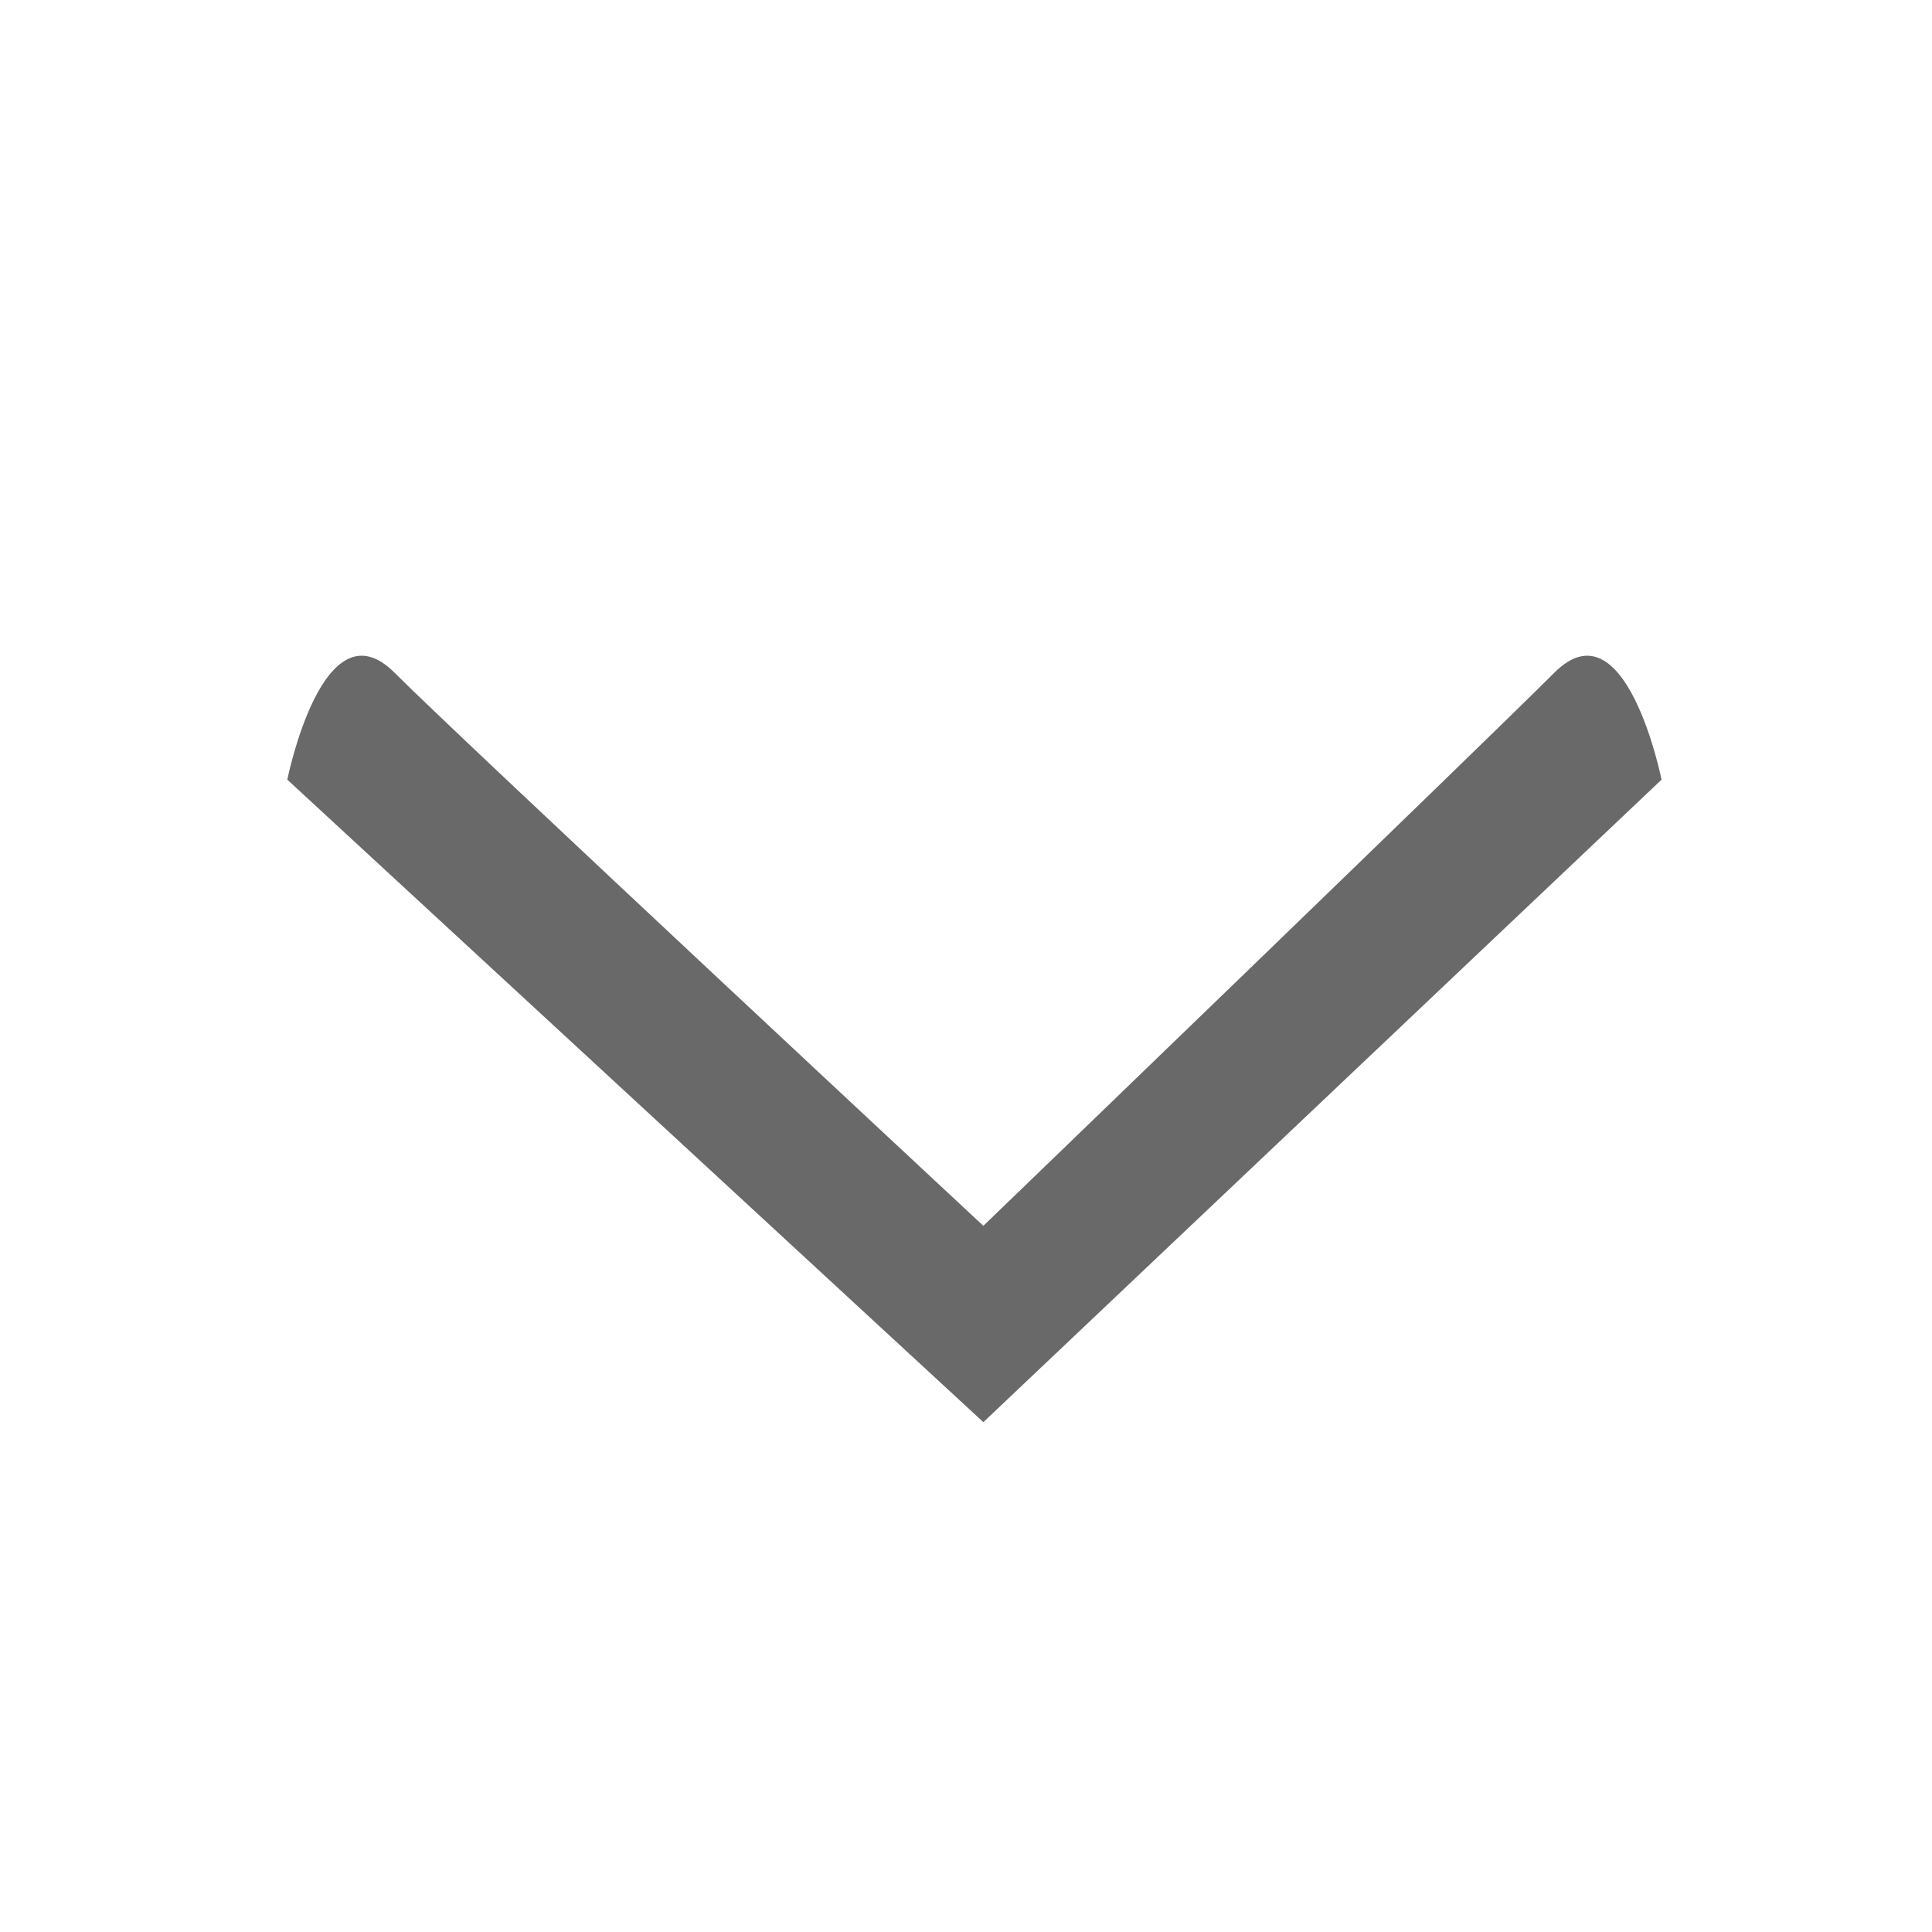
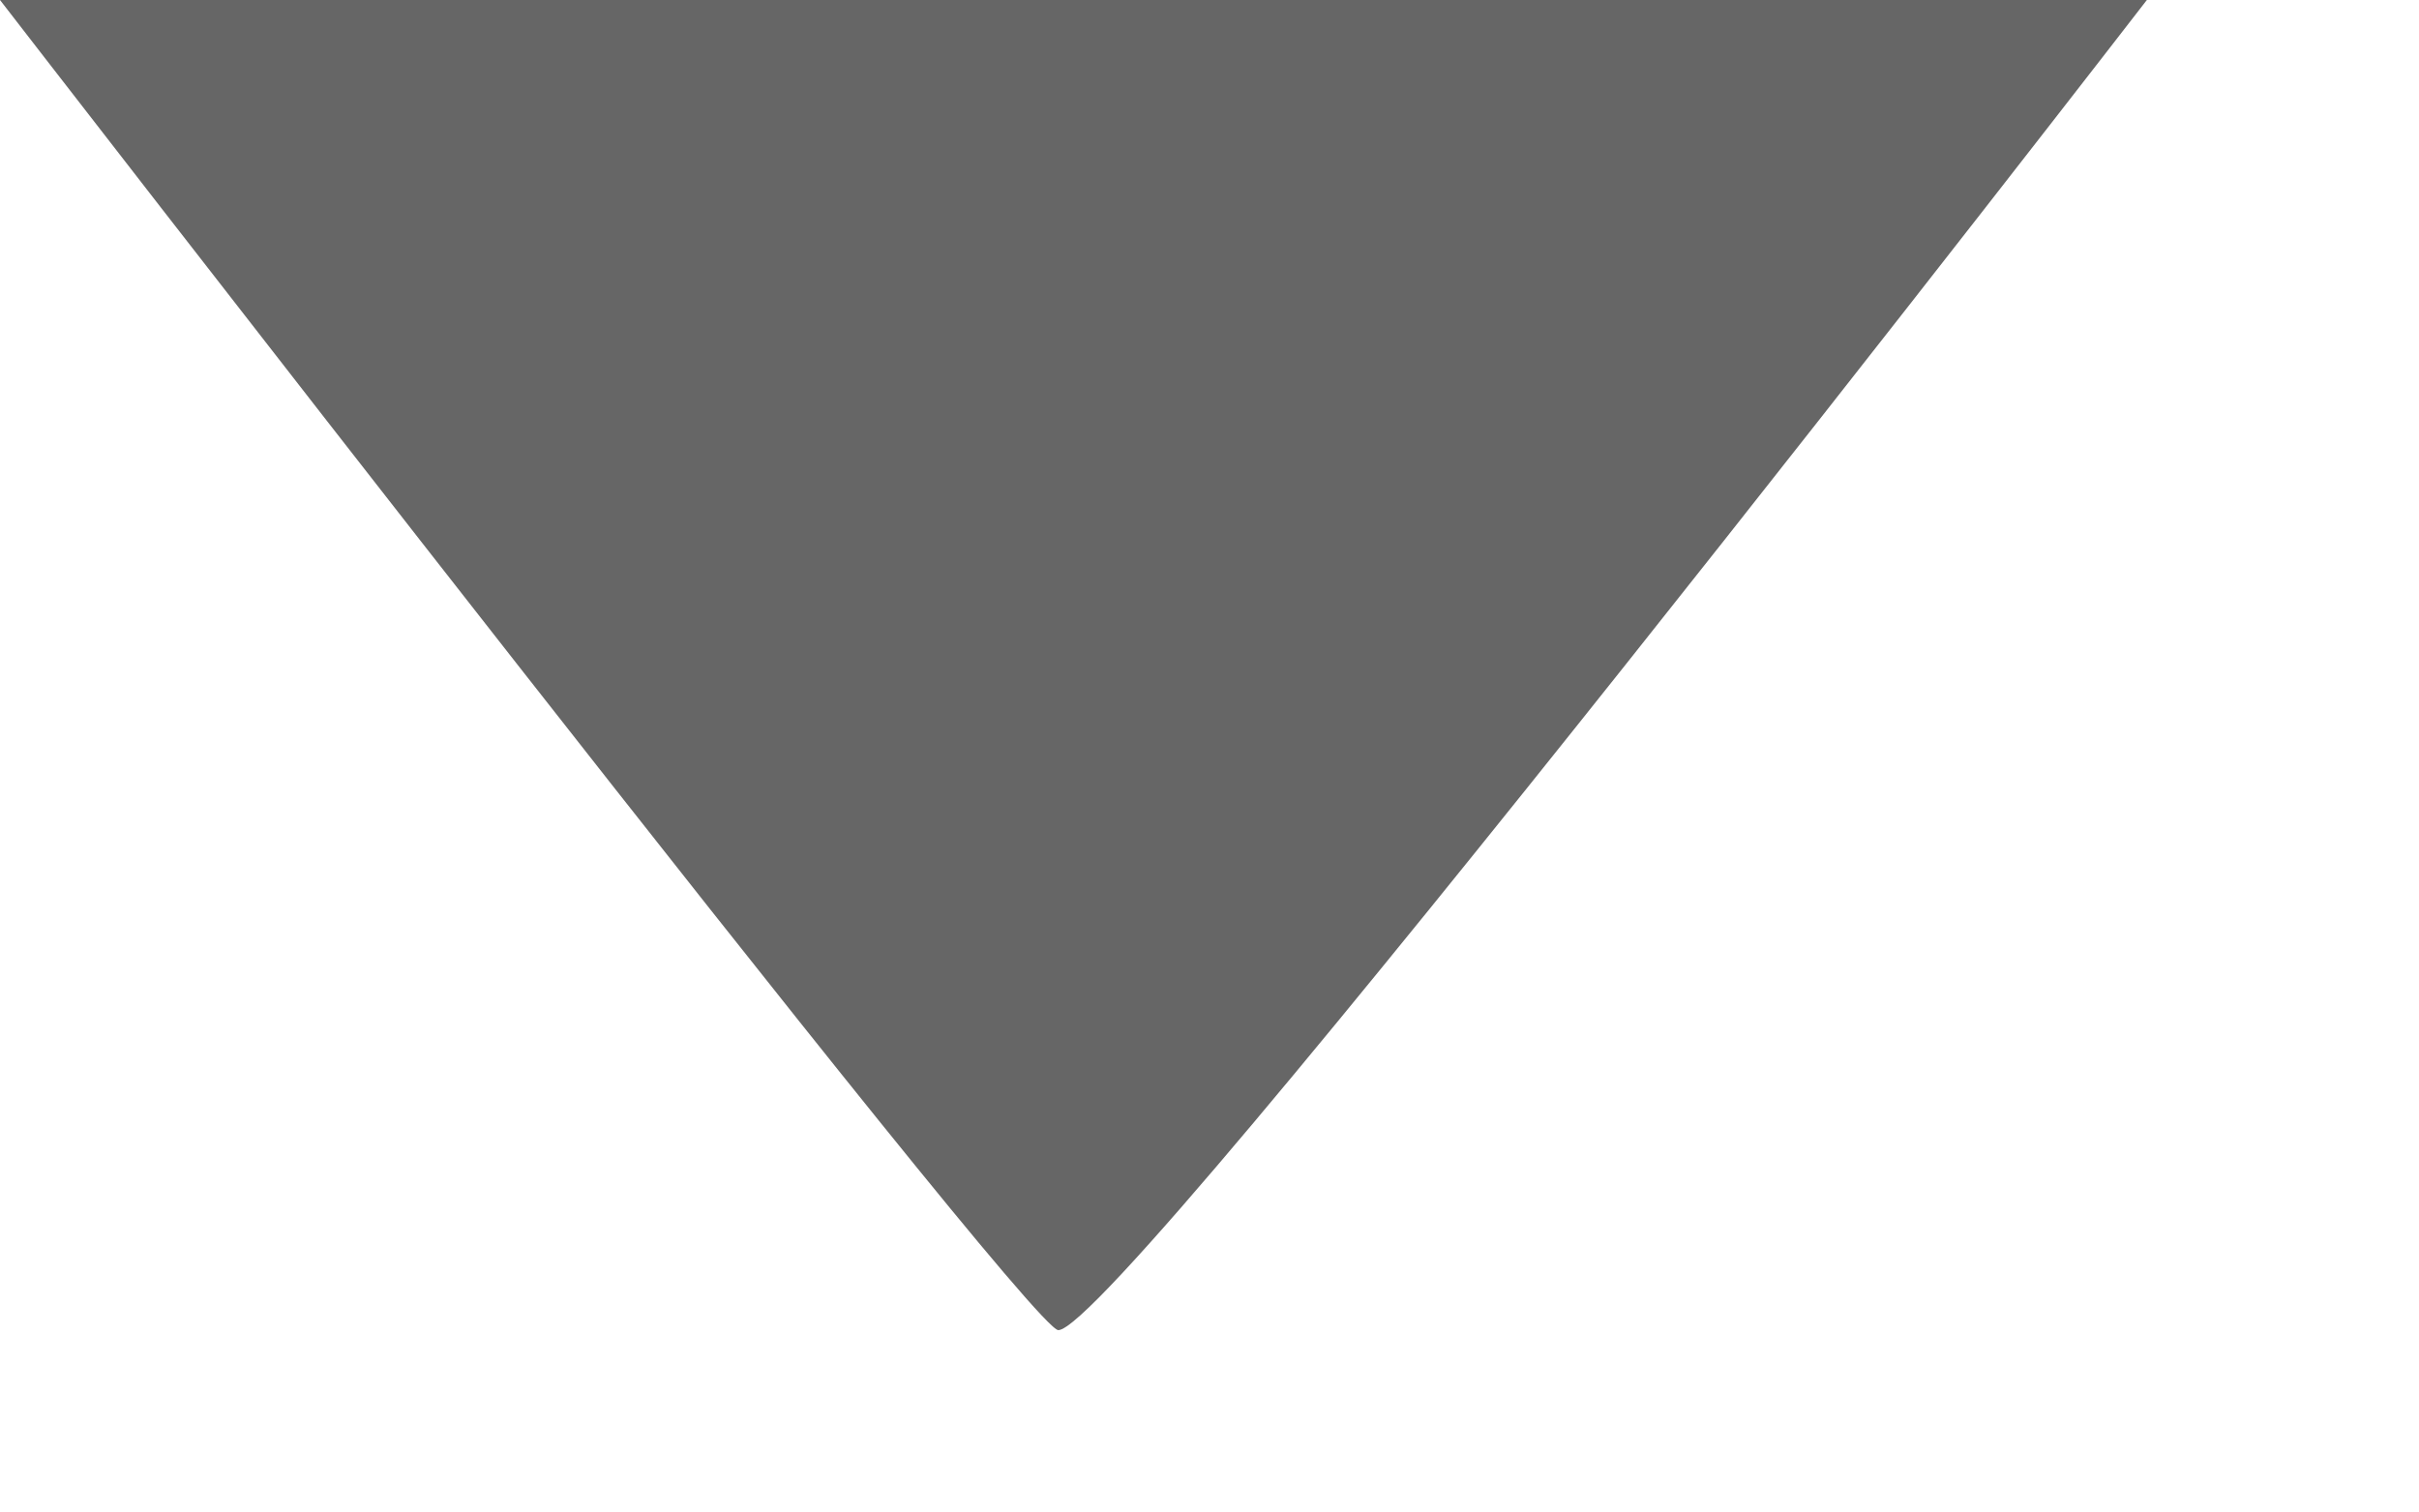
- <svg xmlns="http://www.w3.org/2000/svg" version="1.1" width="15" height="15" viewBox="0 0 55 56">
-   <path d="M44.557 19.495c-2.069 2.069-16.554 16.036-16.554 16.036s-15.002-13.967-17.071-16.036-3.104 3.104-3.104 3.104l20.175 18.623 19.658-18.623c0 0-1.035-5.173-3.104-3.104z" fill="#696969" />
+ <svg xmlns="http://www.w3.org/2000/svg" version="1.1" id="Layer_1" width="8px" height="5px" viewBox="0 0 8 5" enable-background="new 0 0 8 5" xml:space="preserve">
+   <path fill="#666" d="M0,0c0,0,3.4,4.4,3.5,4.4C3.7,4.4,7.1,0,7.1,0H0z" />
</svg>
